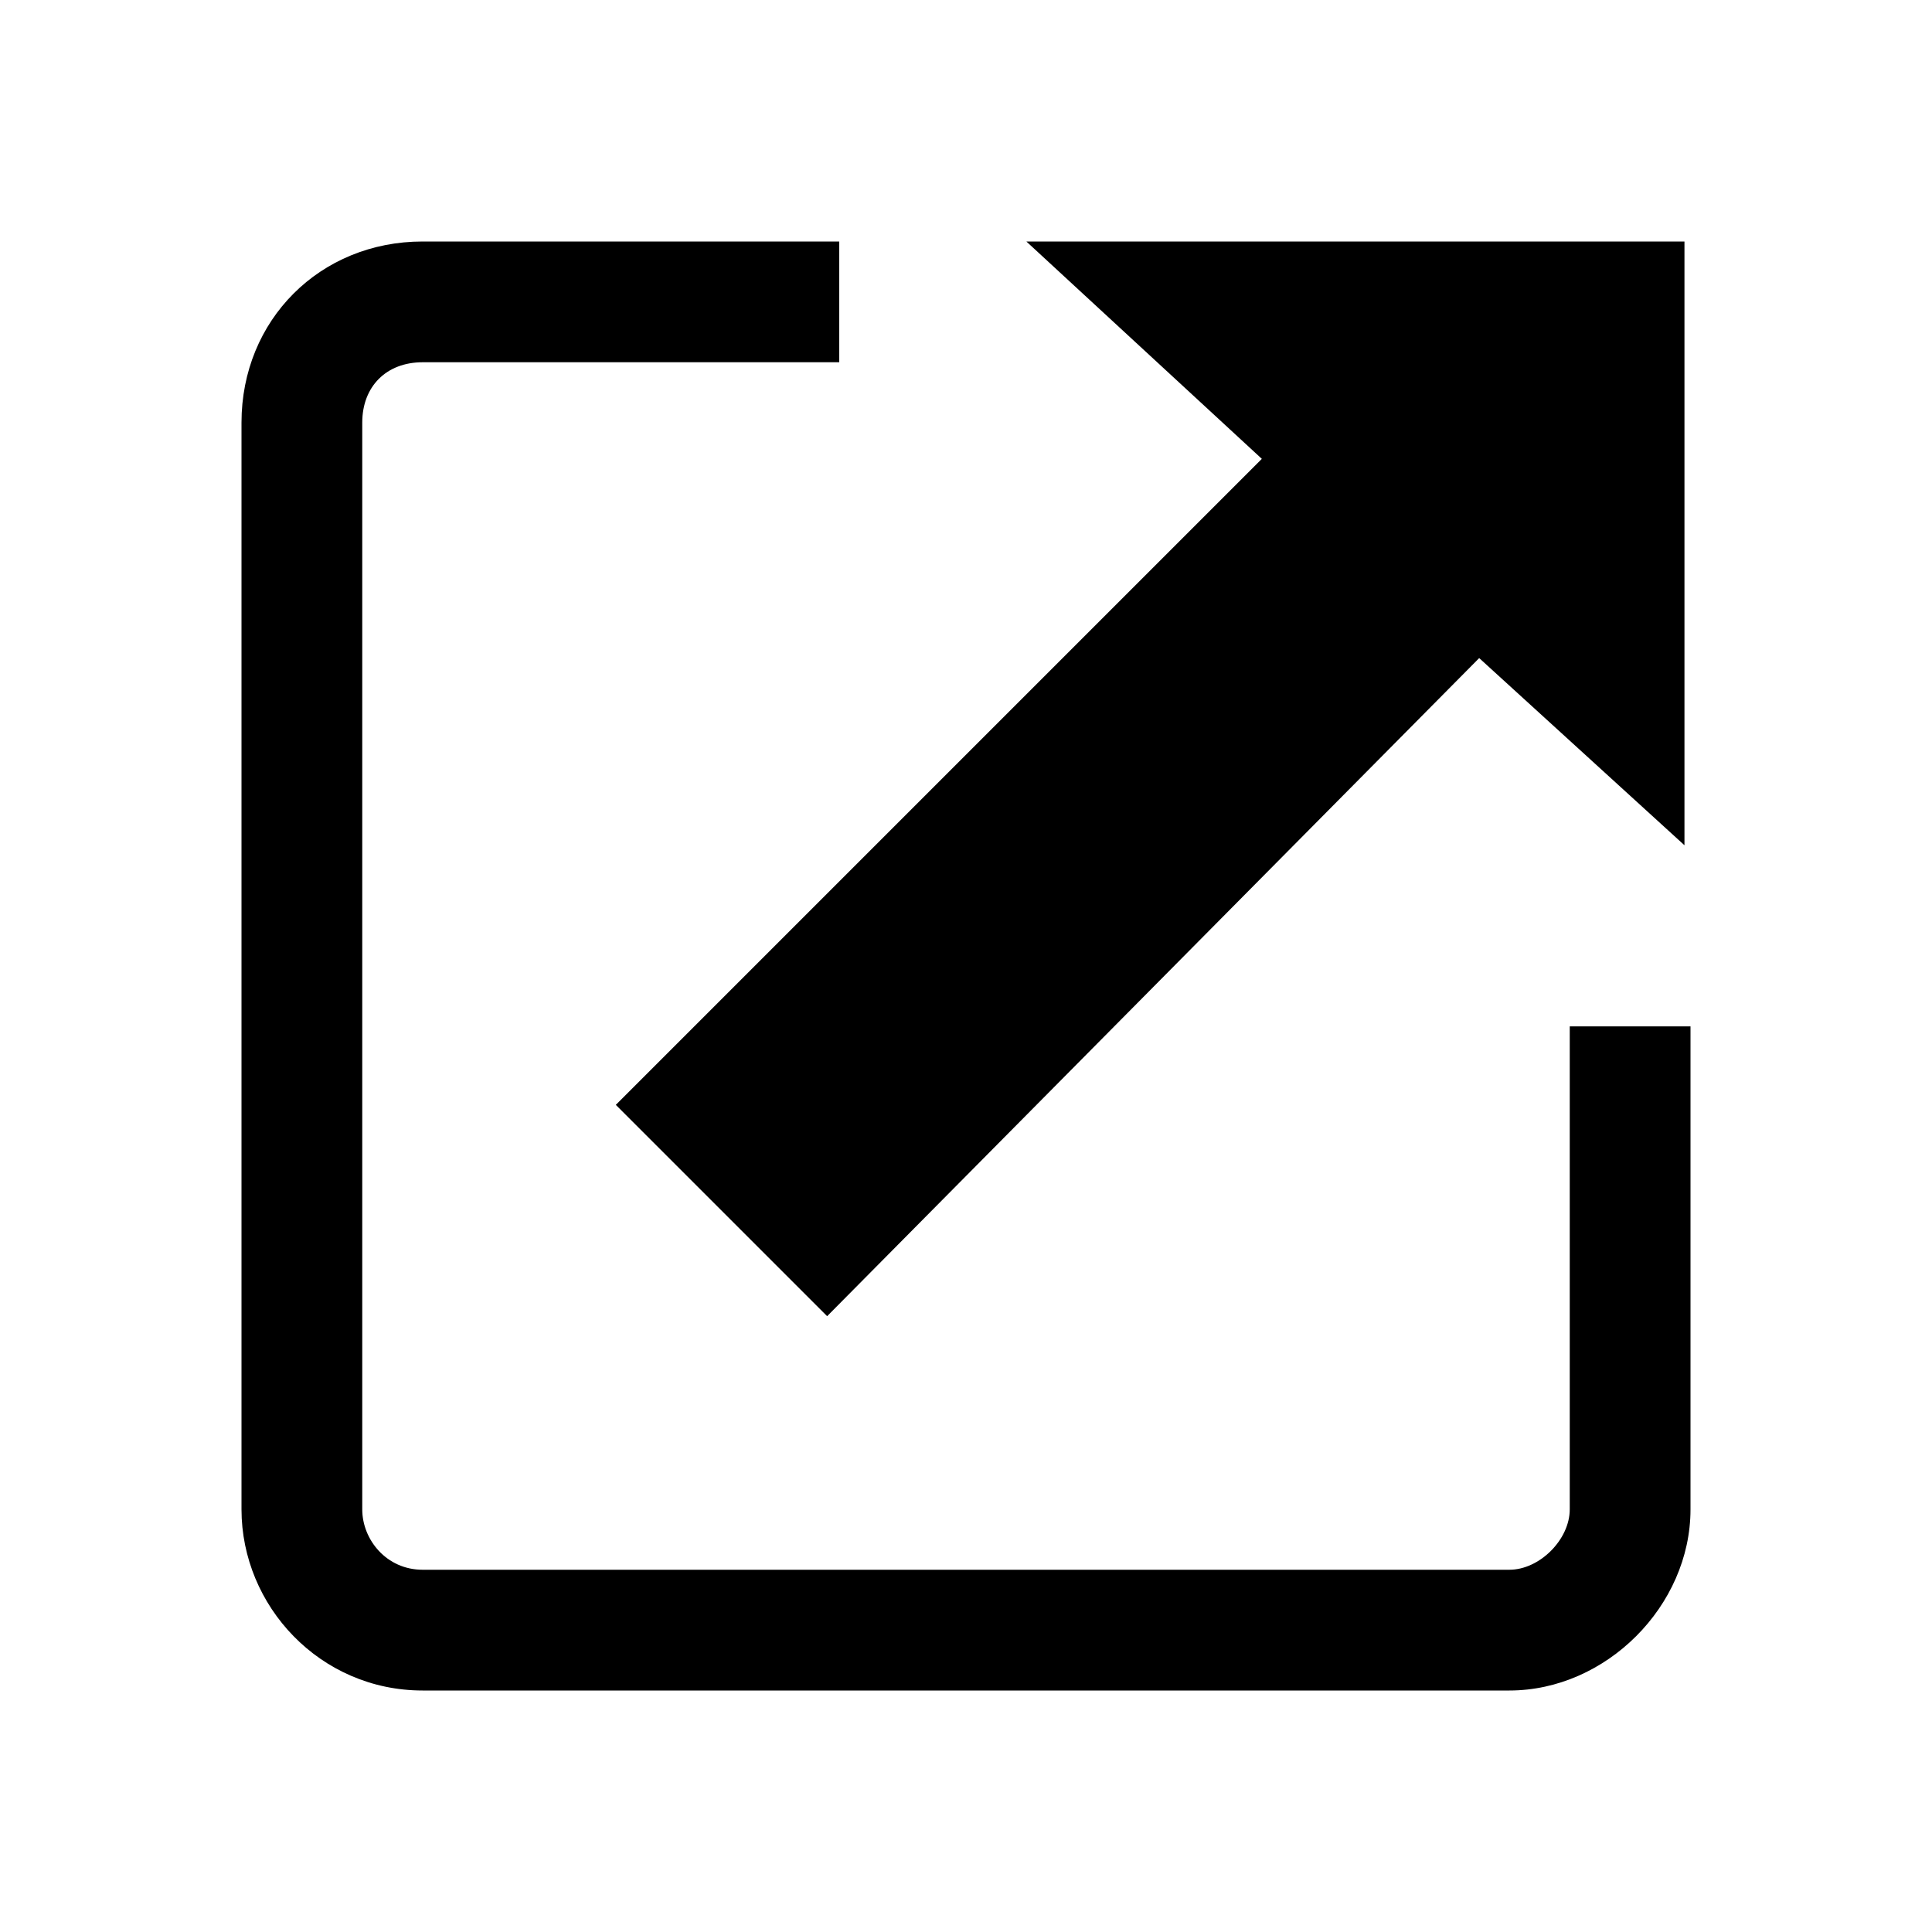
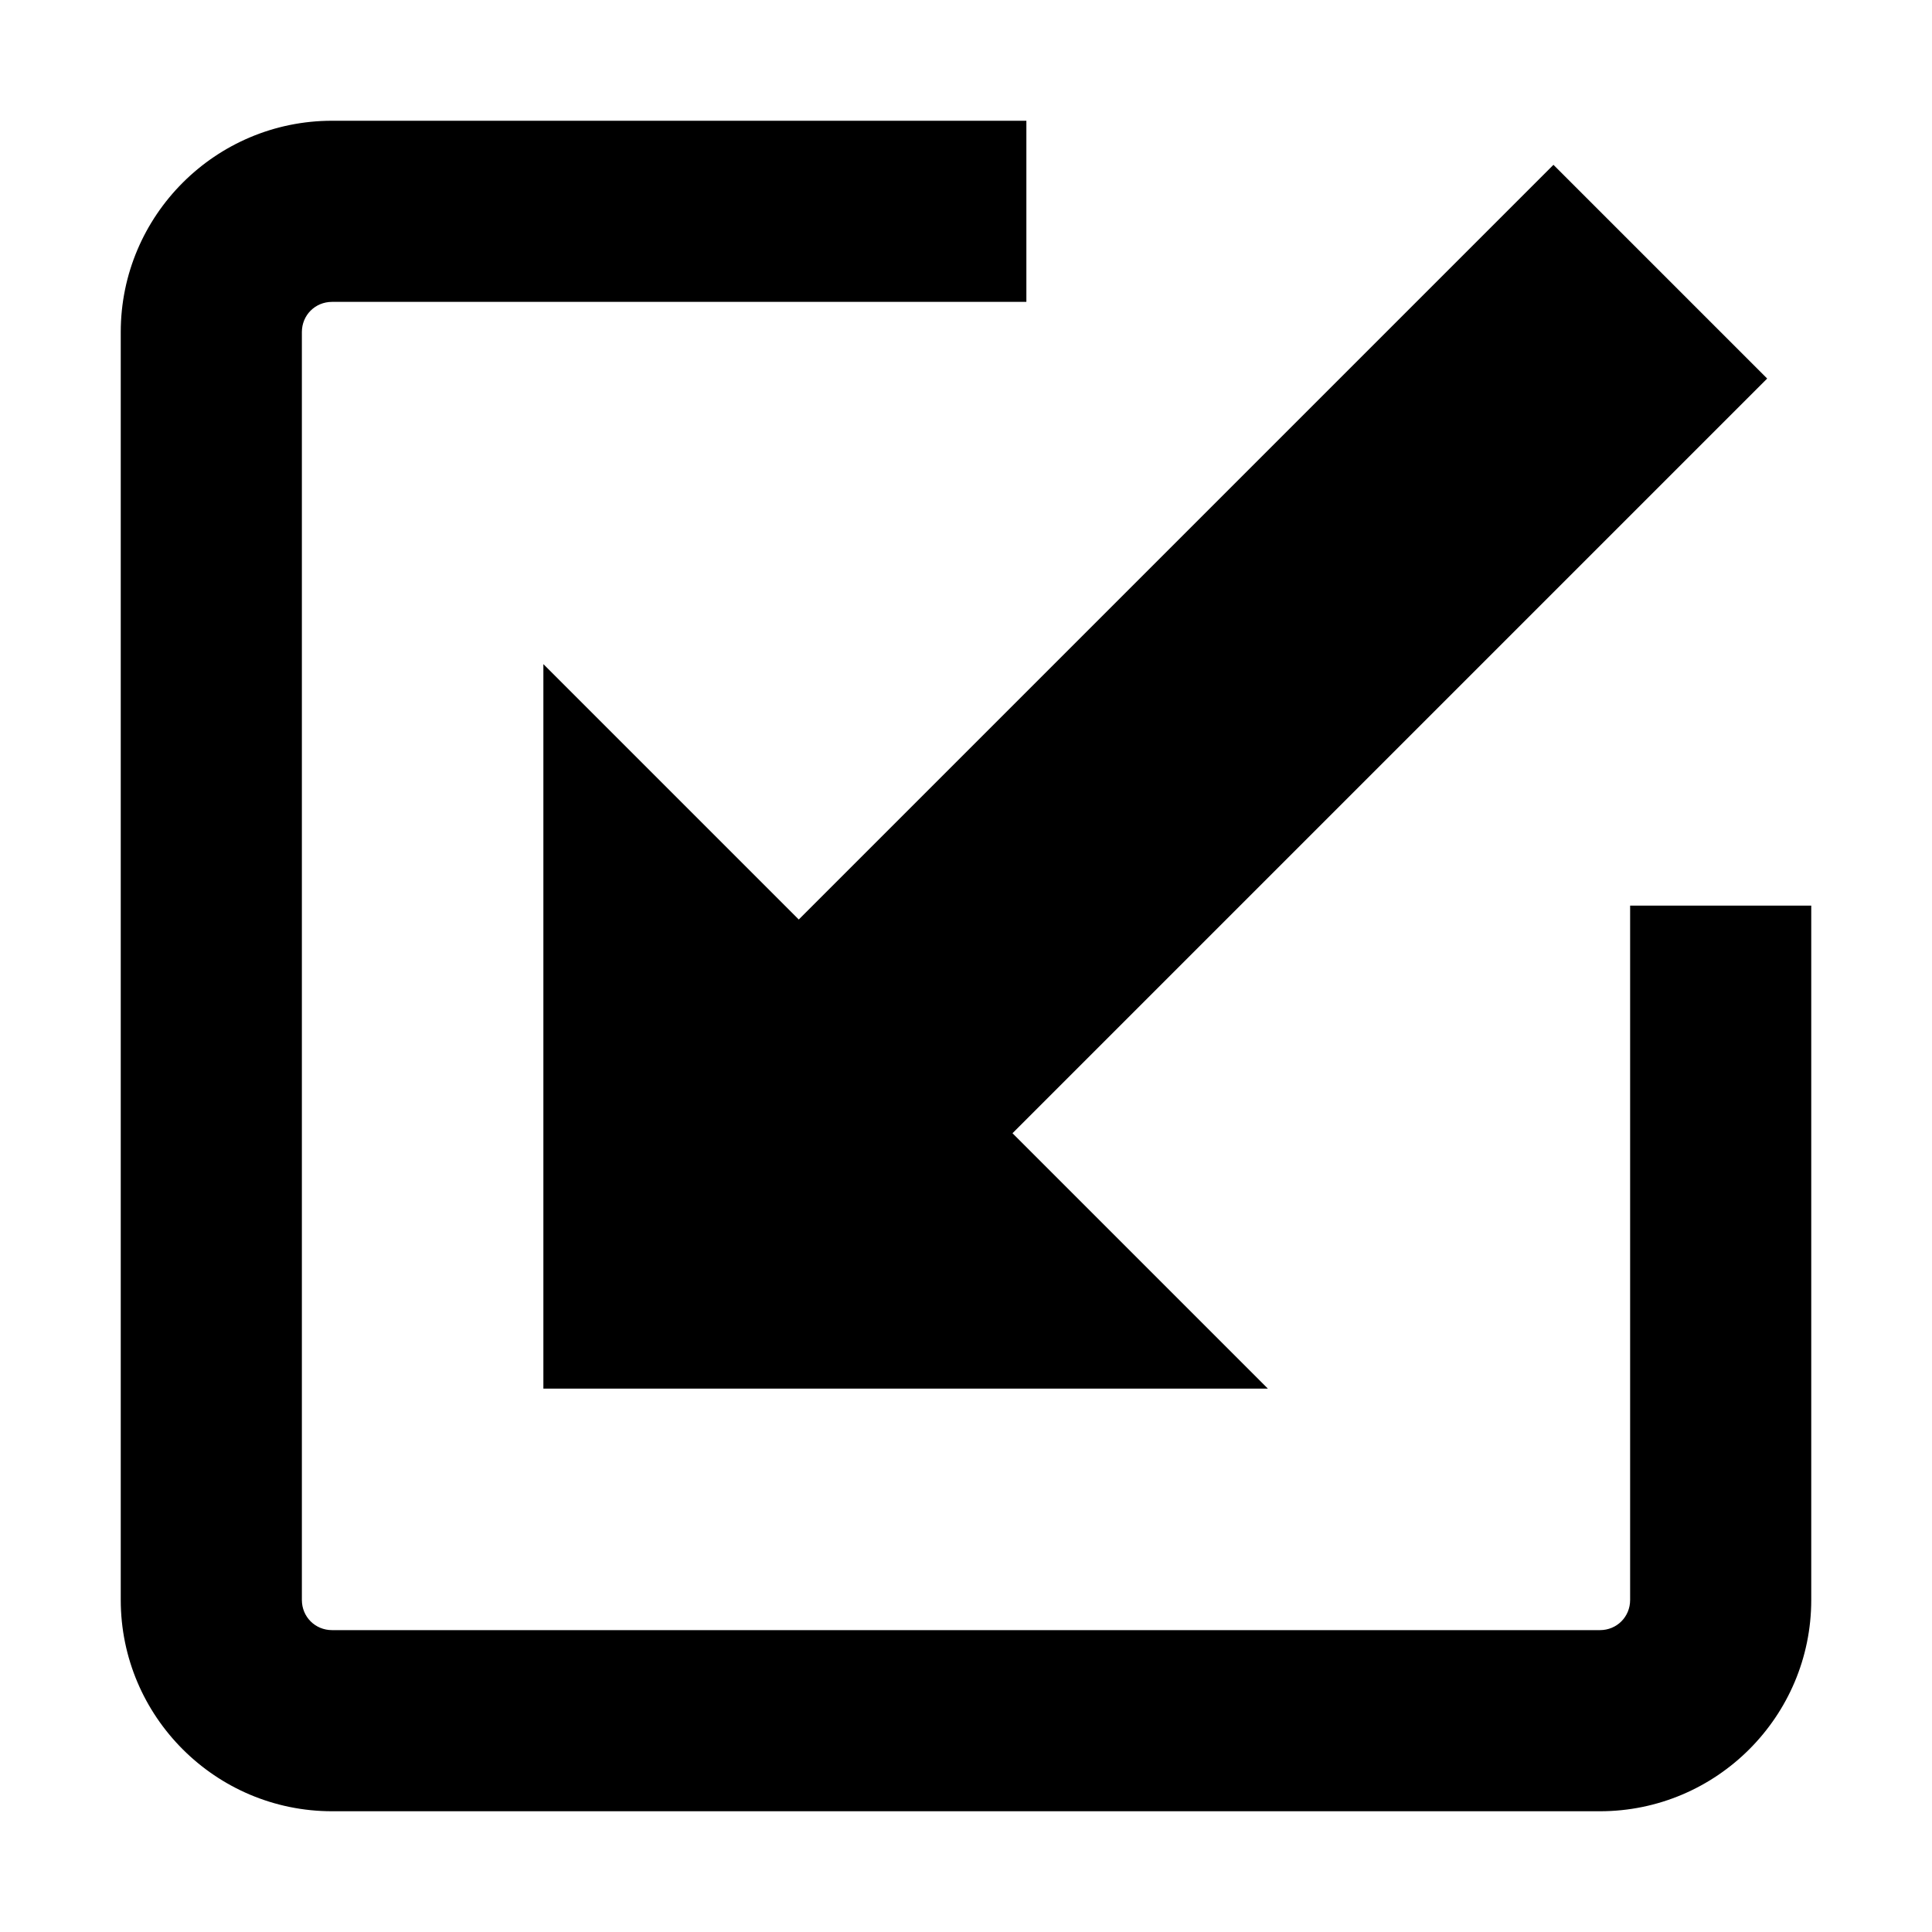
- <svg xmlns="http://www.w3.org/2000/svg" id="Layer_1" version="1.1" viewBox="0 0 32 32">
-   <path d="M26,25c0,.5-.5,1-1,1H7c-.6,0-1-.5-1-1V7c0-.6.4-1,1-1h6.9v-2h-6.9c-1.7,0-3,1.3-3,3v18c0,1.6,1.3,3,3,3h18c1.6,0,3-1.4,3-3v-8h-2v8ZM17,4l3.9,3.6-10.7,10.7,3.5,3.5,10.8-10.9,3.4,3.1V4h-11Z" />
+ <svg xmlns="http://www.w3.org/2000/svg" id="Layer_1" data-name="Layer 1" viewBox="0 0 32 32">
+   <path d="M16.77,18.77l4.23,4.23h-12v-12l4.23,4.23L25.73,2.73l3.54,3.54-12.5,12.5ZM27,15v11.5c0,.28-.22.5-.5.5H5.5c-.28,0-.5-.22-.5-.5V5.5c0-.28.22-.5.5-.5h11.5v-3H5.5c-1.93,0-3.5,1.57-3.5,3.5v21c0,1.93,1.57,3.5,3.5,3.5h21c1.93,0,3.5-1.57,3.5-3.5v-11.5h-3Z" />
</svg>
